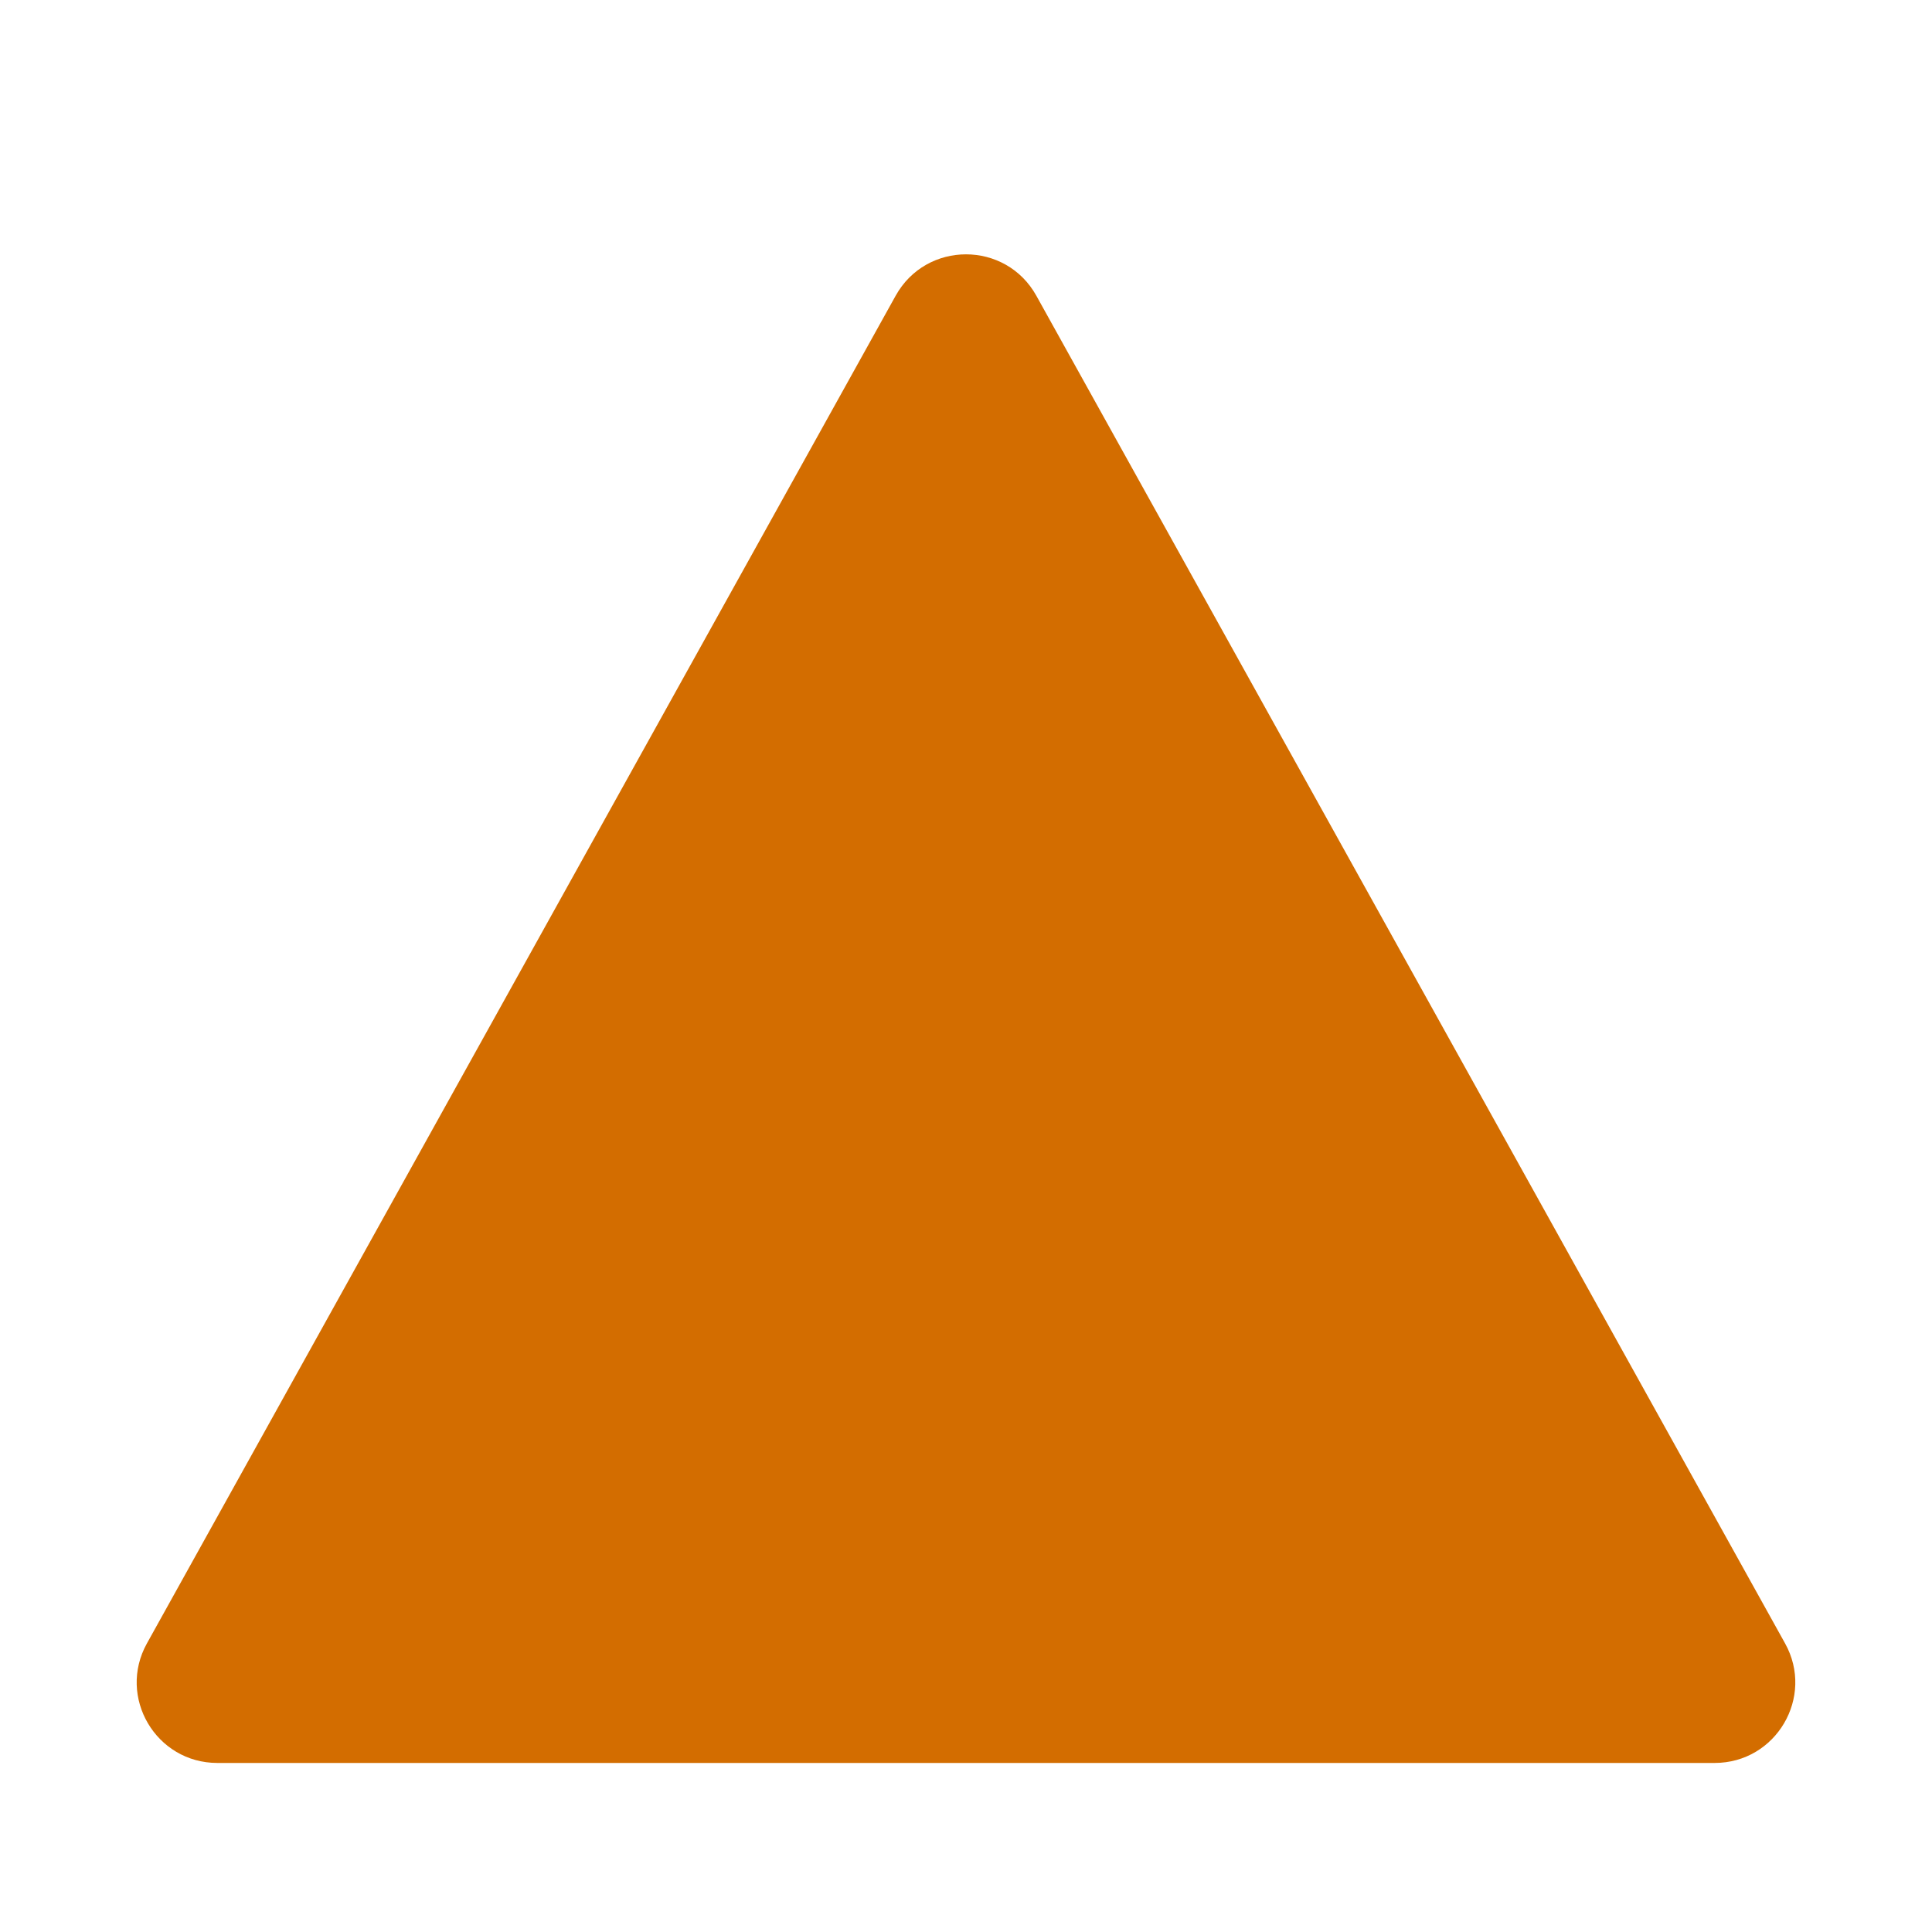
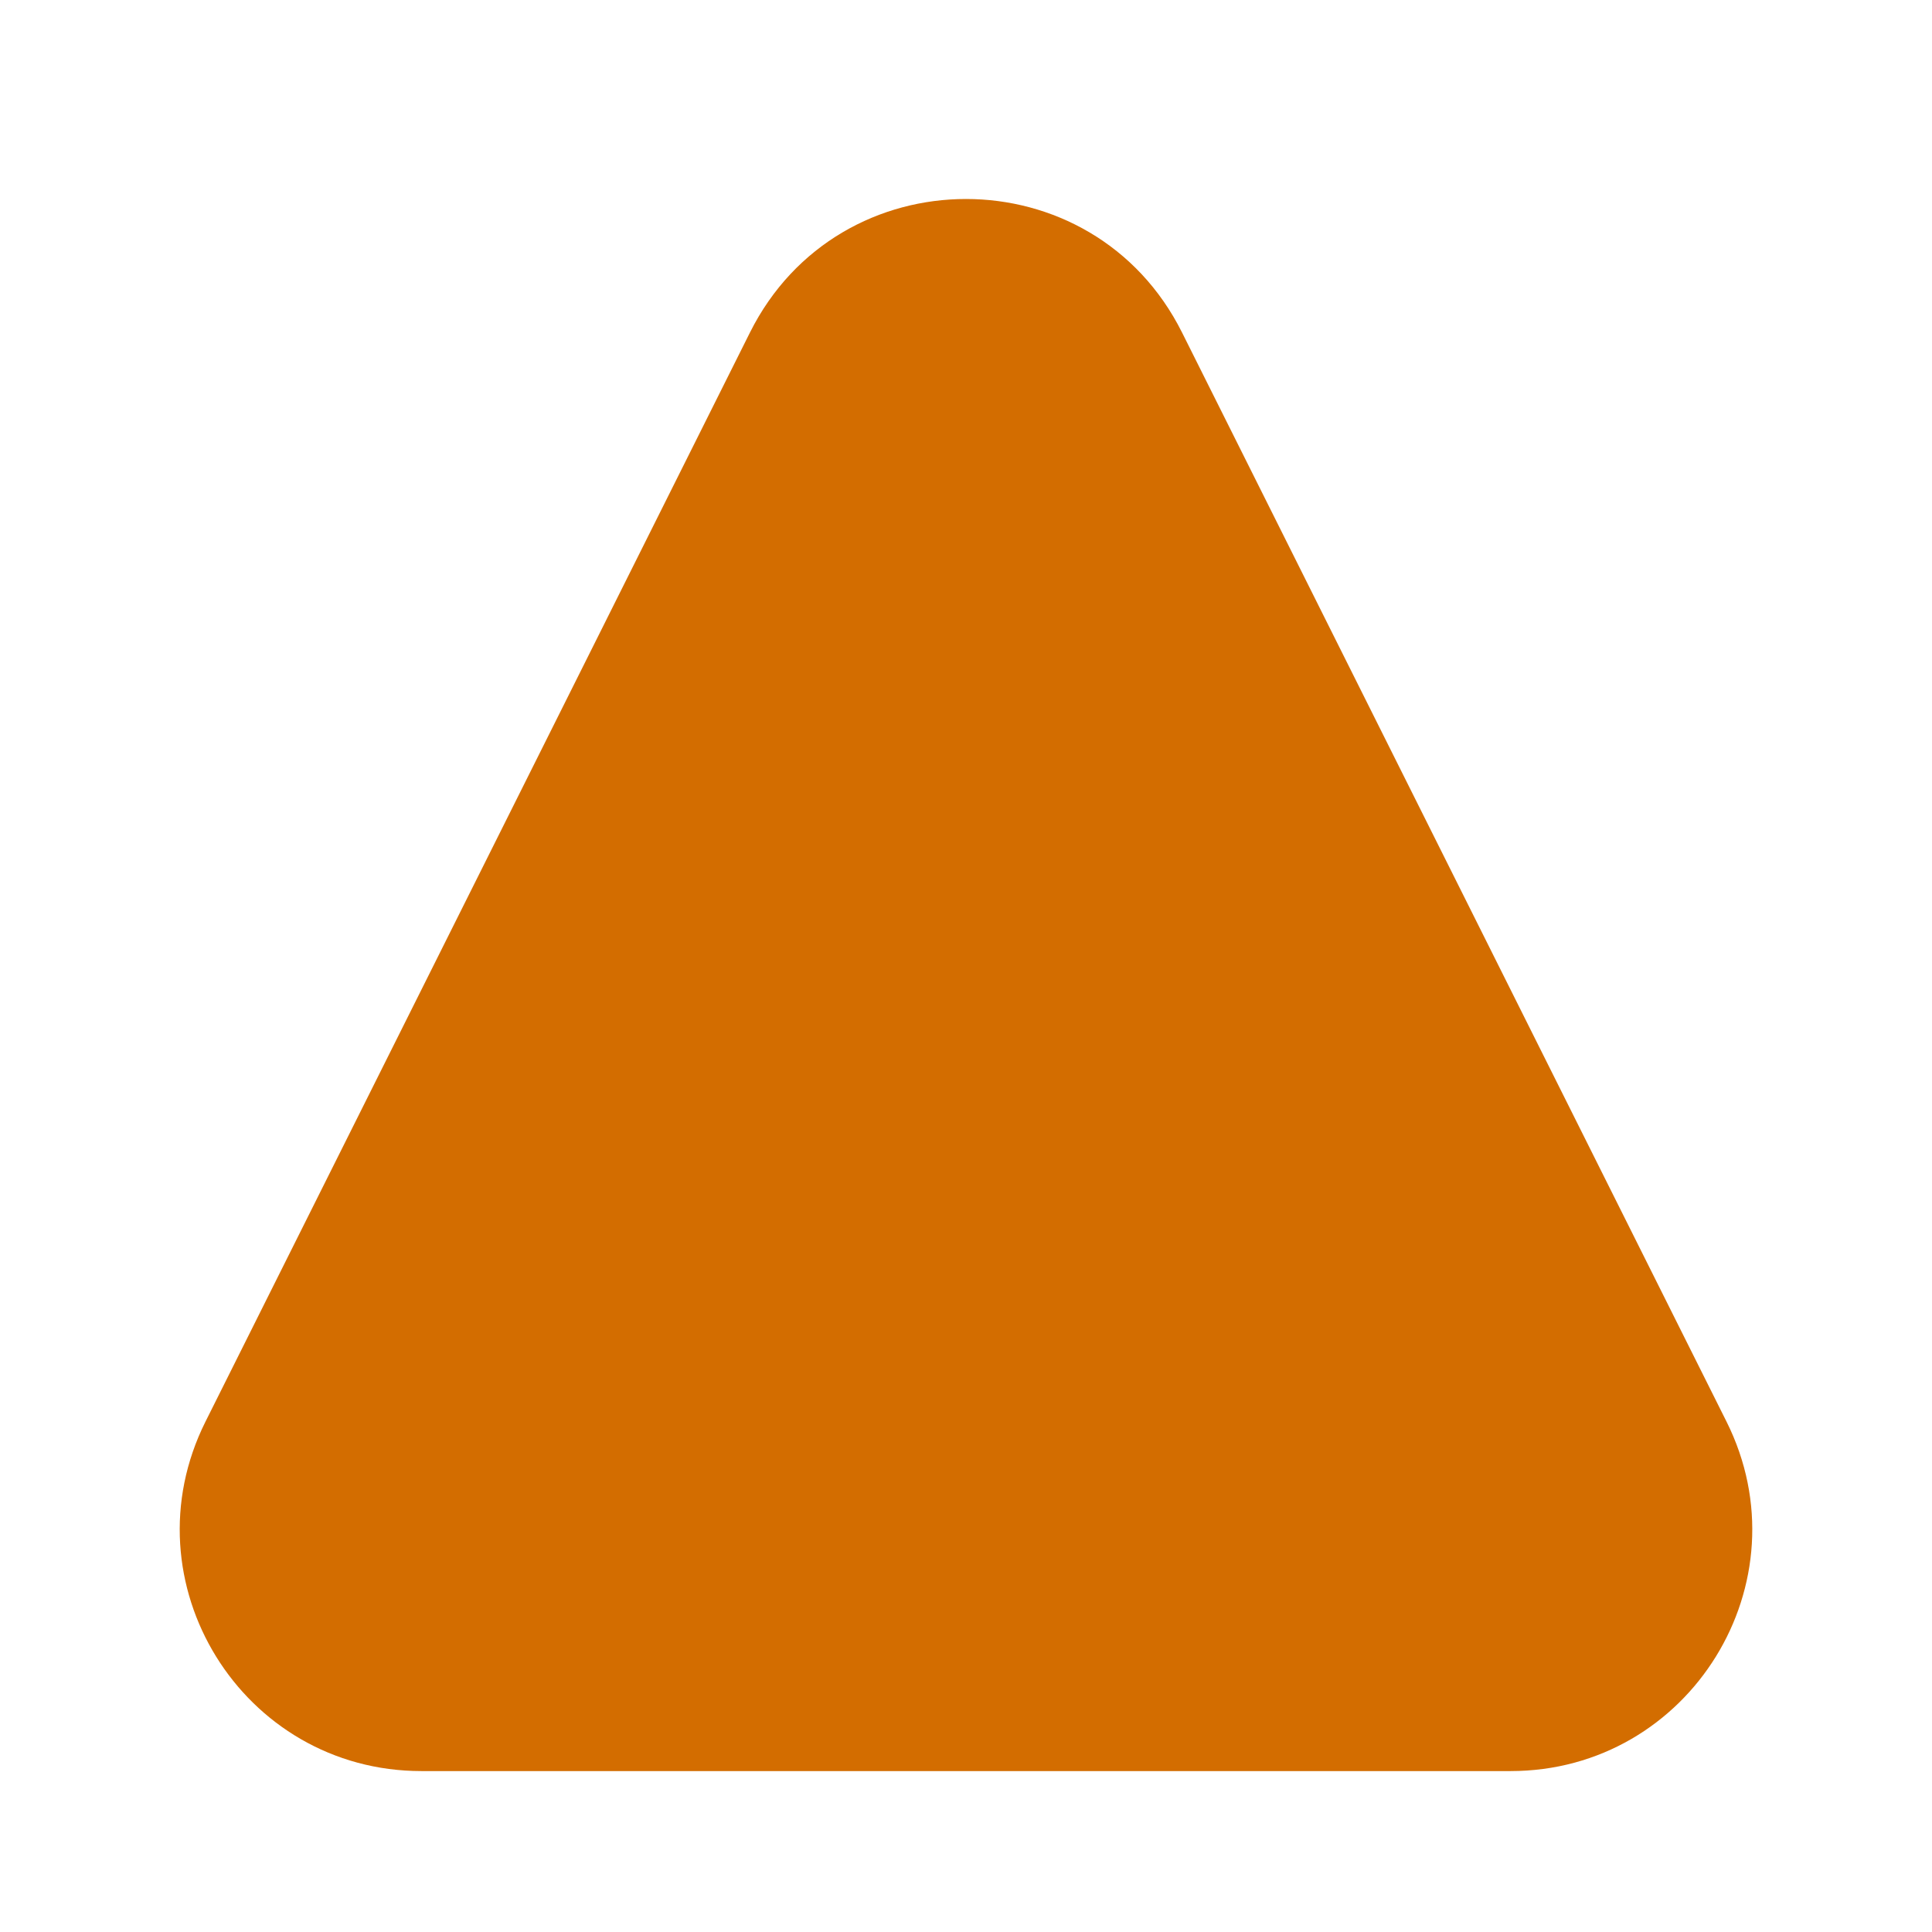
<svg xmlns="http://www.w3.org/2000/svg" width="24" height="24" viewBox="0 0 24 24" fill="none">
-   <path fill-rule="evenodd" clip-rule="evenodd" d="M11.126 3.674C11.507 2.988 12.493 2.988 12.874 3.674L22.175 20.415C22.545 21.081 22.063 21.9 21.3 21.9H2.7C1.937 21.9 1.455 21.081 1.825 20.415L11.126 3.674Z" fill="#D36D00" />
+   <path d="M9.316 4.131C10.422 1.919 13.578 1.919 14.684 4.131L21.447 17.659C22.444 19.654 20.994 22.001 18.764 22.001H5.236C3.006 22.001 1.556 19.654 2.553 17.659L9.316 4.131Z" fill="#D36D00" />
</svg>
